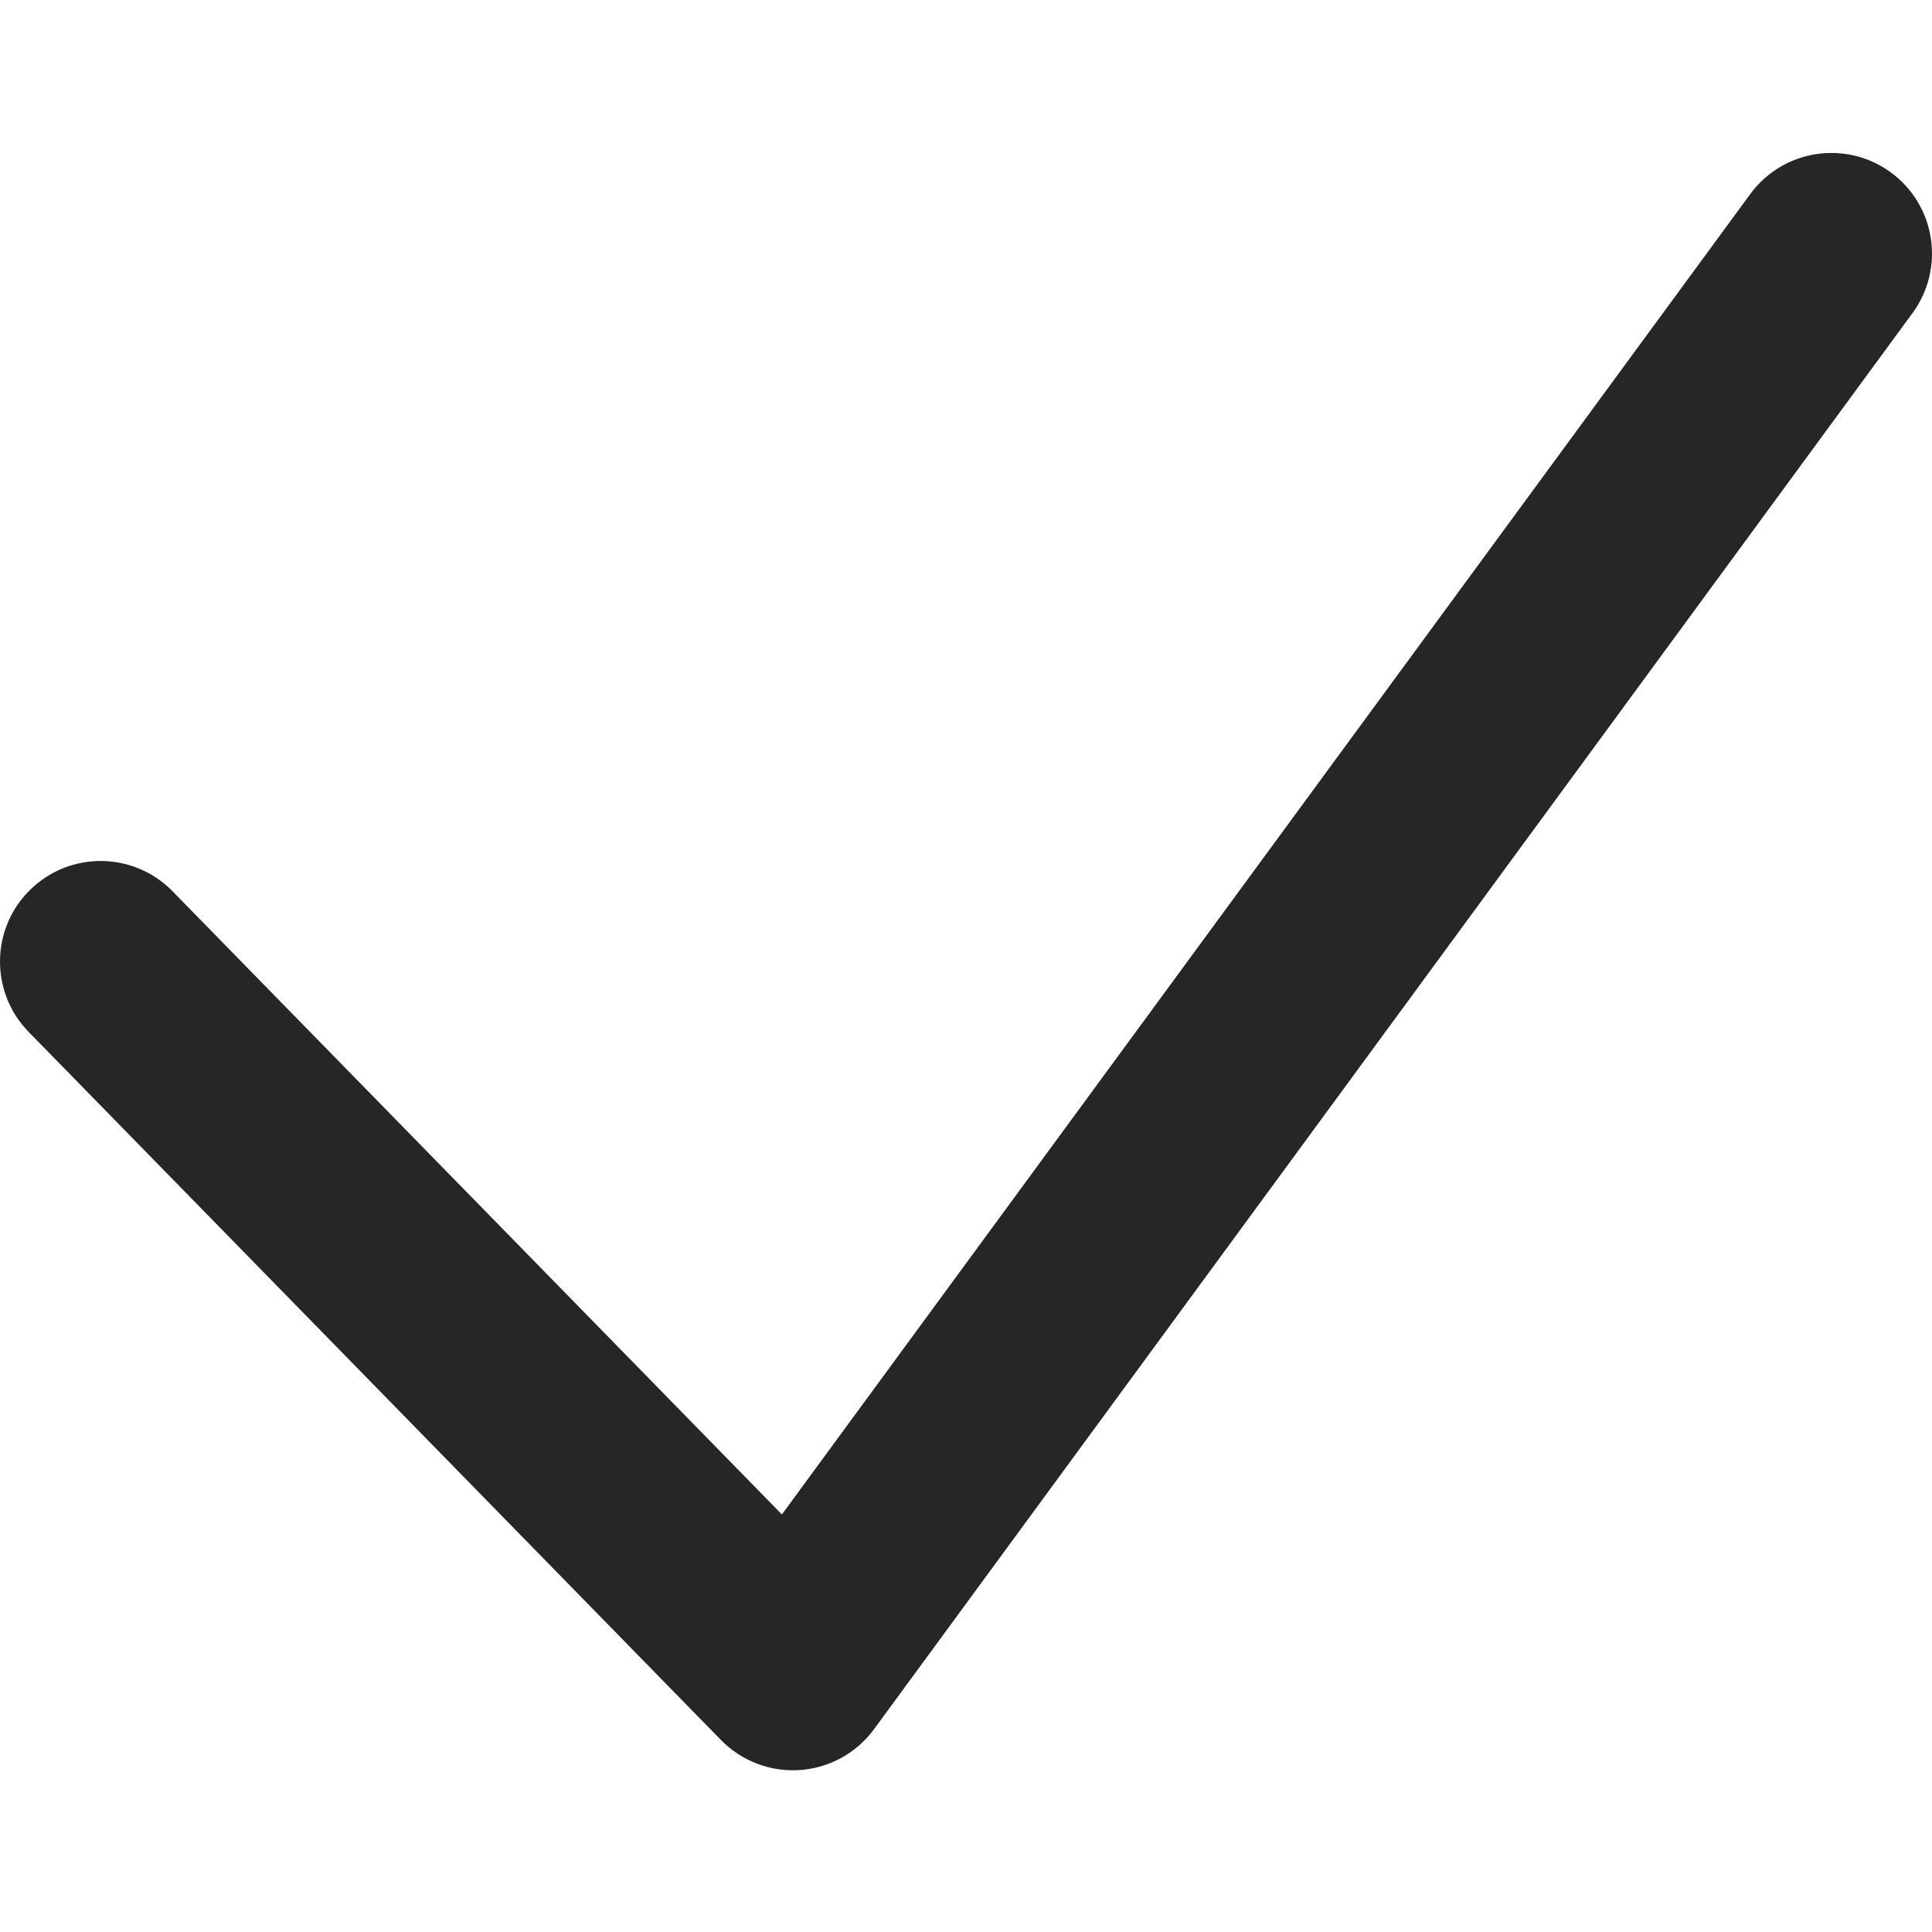
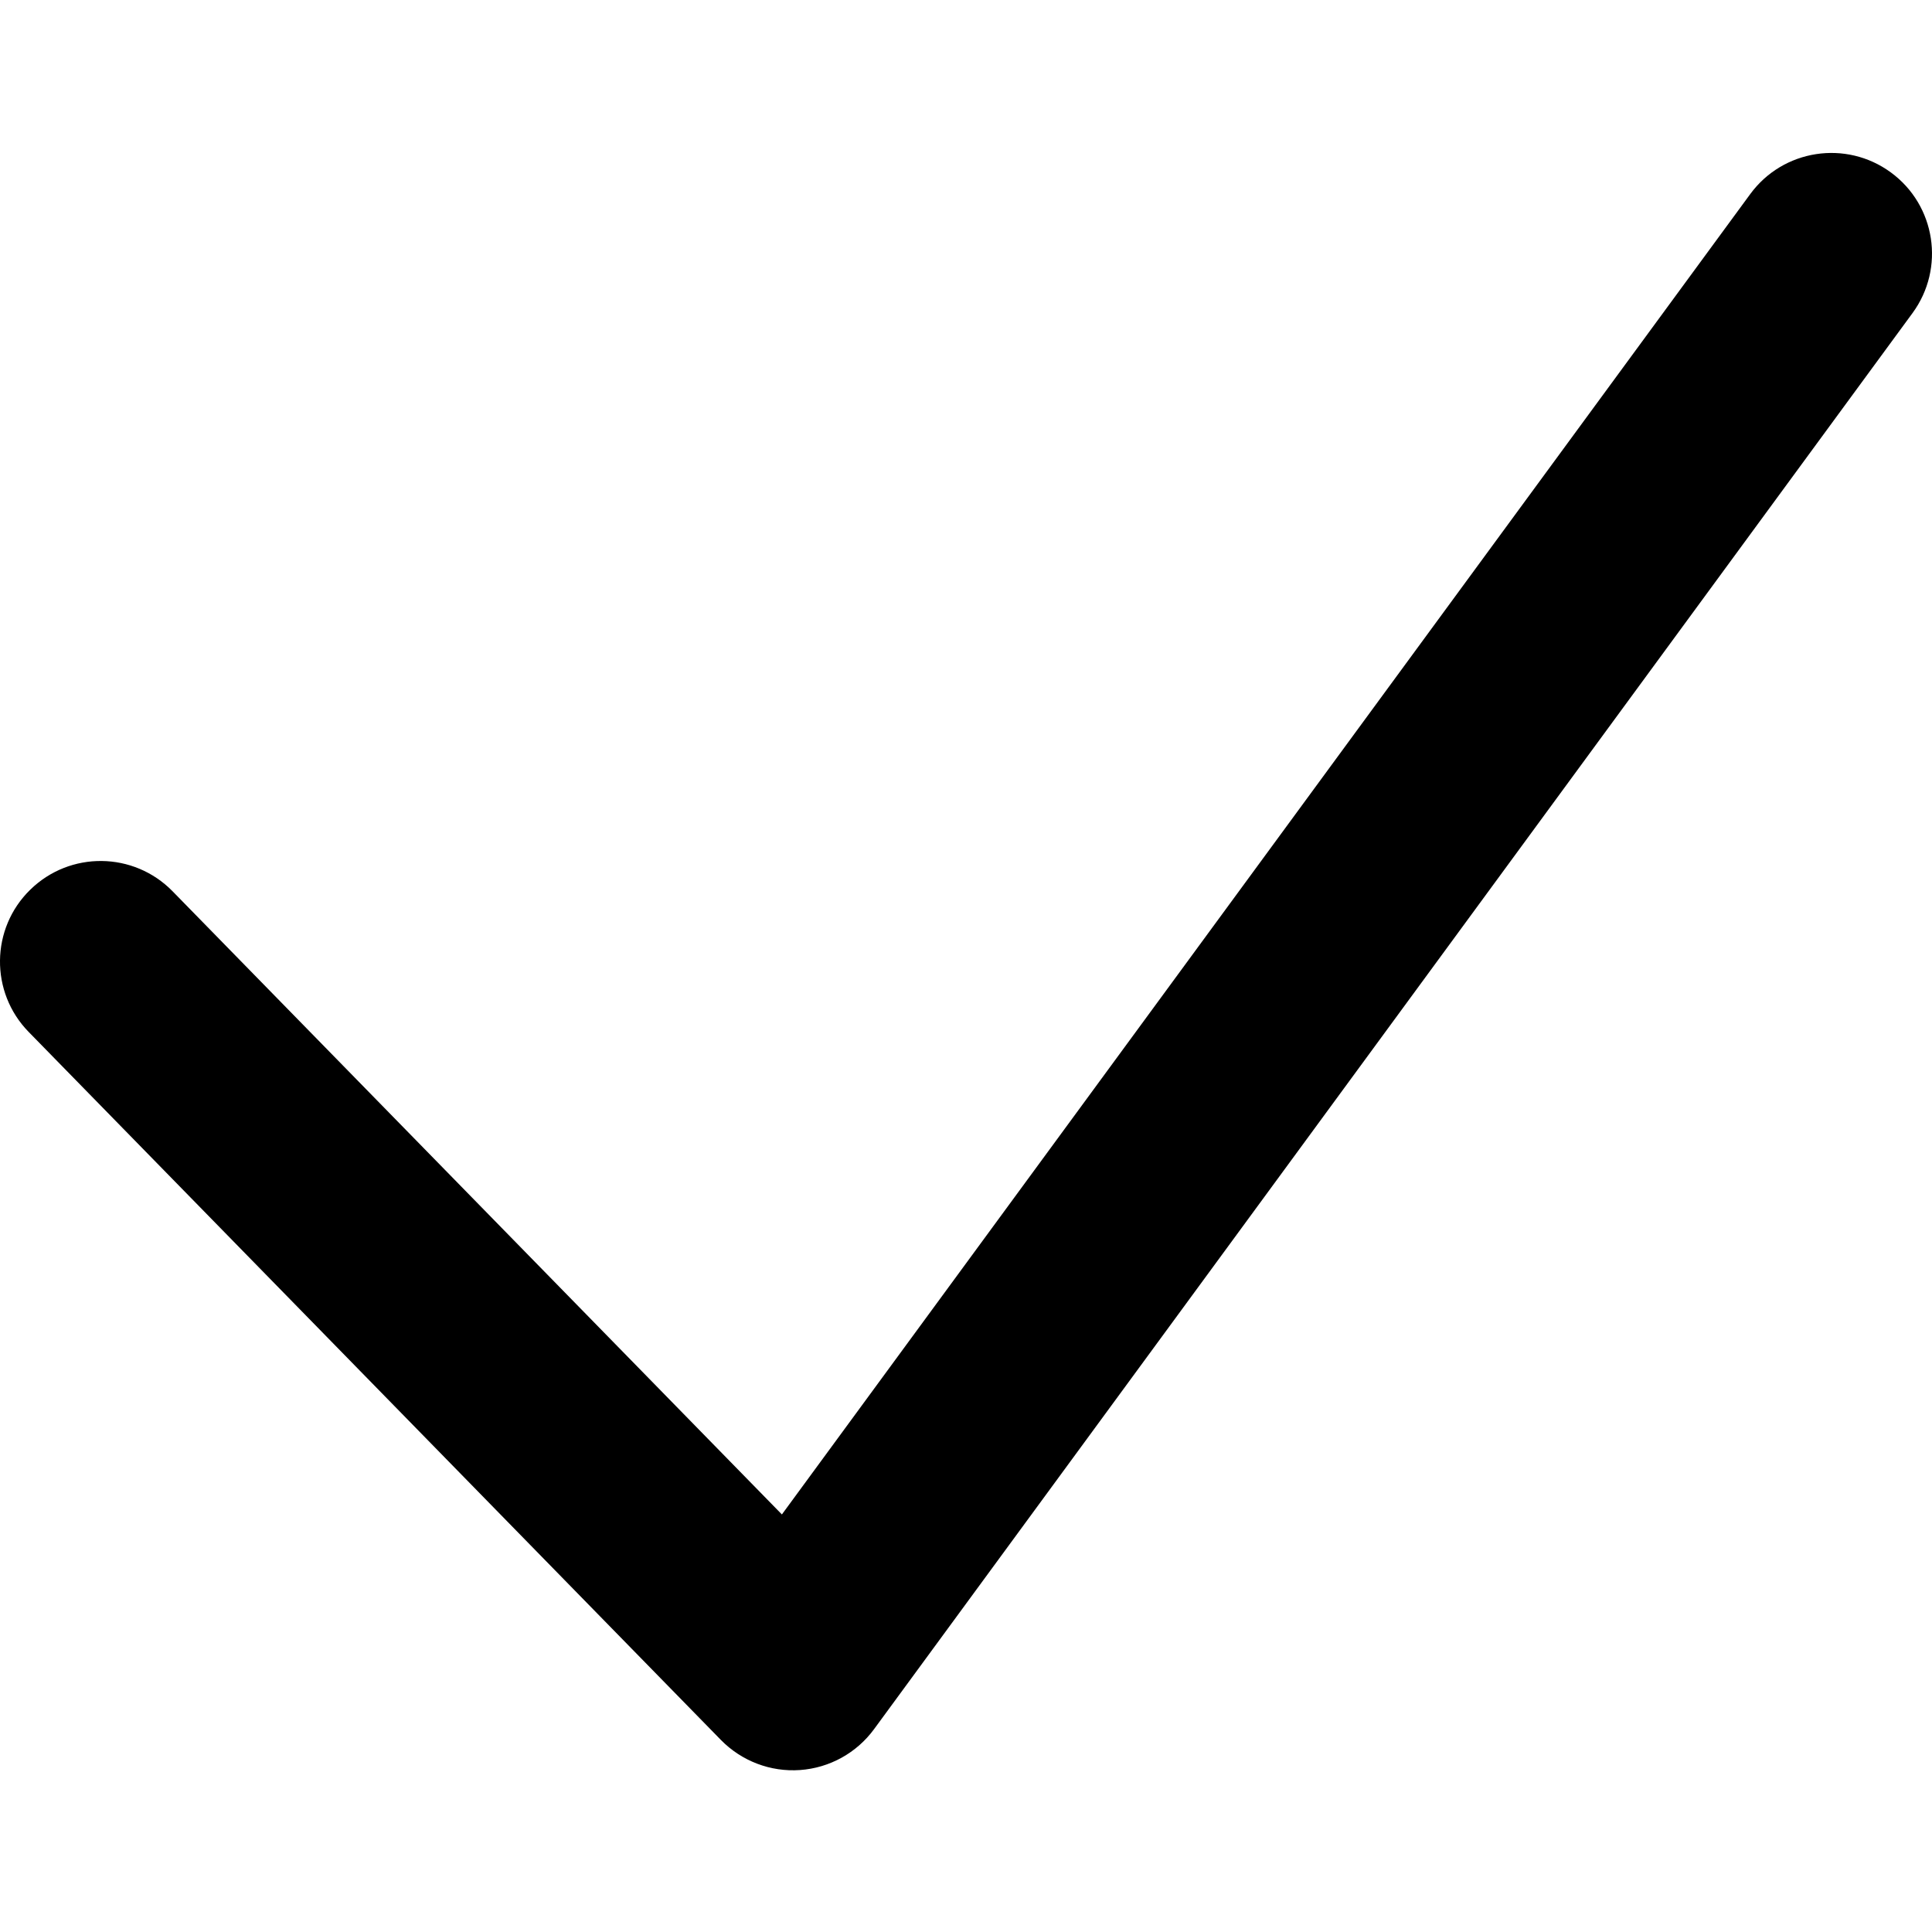
<svg xmlns="http://www.w3.org/2000/svg" width="24" height="24" viewBox="0 0 24 24" fill="none">
-   <path fill-rule="evenodd" clip-rule="evenodd" d="M23.489 2.142C24.046 2.55 24.166 3.332 23.758 3.889L10.858 21.48C10.641 21.776 10.305 21.962 9.938 21.988C9.572 22.014 9.213 21.877 8.956 21.615L0.356 12.819C-0.126 12.326 -0.118 11.534 0.376 11.052C0.87 10.569 1.661 10.578 2.144 11.072L9.713 18.813L21.742 2.411C22.15 1.854 22.933 1.734 23.489 2.142Z" fill="#262626" />
+   <path fill-rule="evenodd" clip-rule="evenodd" d="M23.489 2.142C24.046 2.55 24.166 3.332 23.758 3.889L10.858 21.48C10.641 21.776 10.305 21.962 9.938 21.988C9.572 22.014 9.213 21.877 8.956 21.615L0.356 12.819C-0.126 12.326 -0.118 11.534 0.376 11.052C0.87 10.569 1.661 10.578 2.144 11.072L9.713 18.813L21.742 2.411C22.15 1.854 22.933 1.734 23.489 2.142Z" fill="black" />
</svg>
